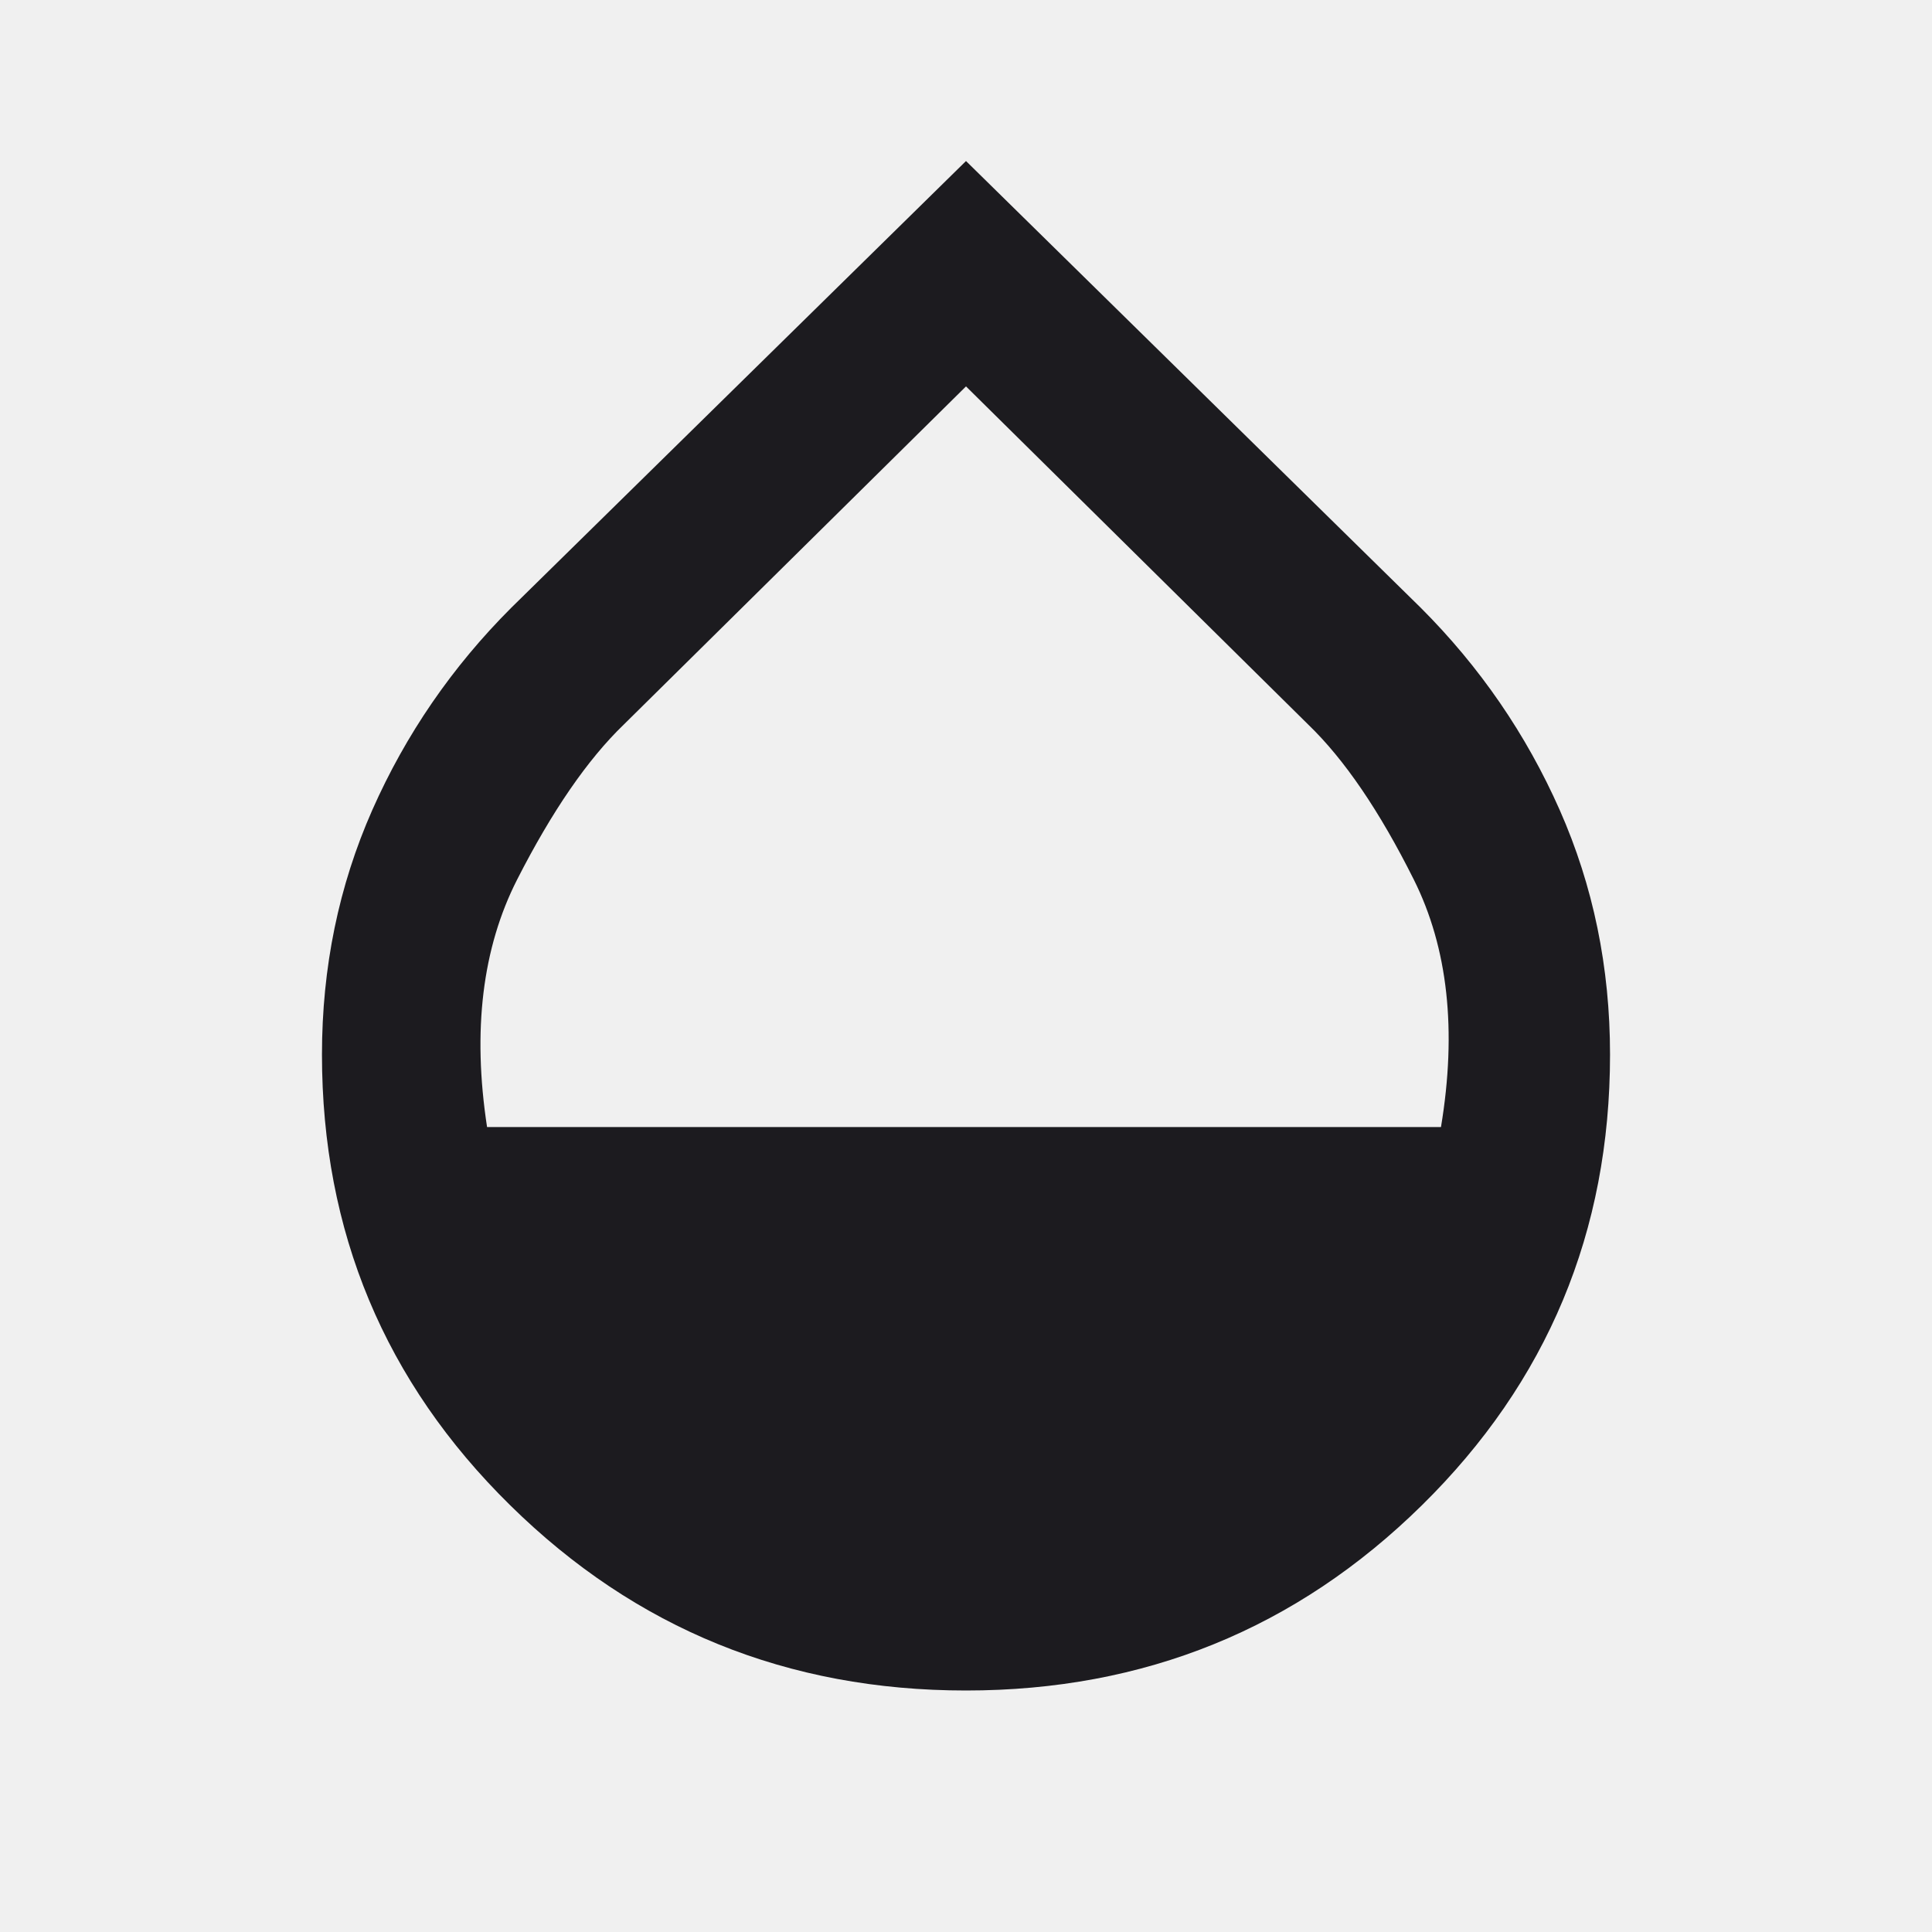
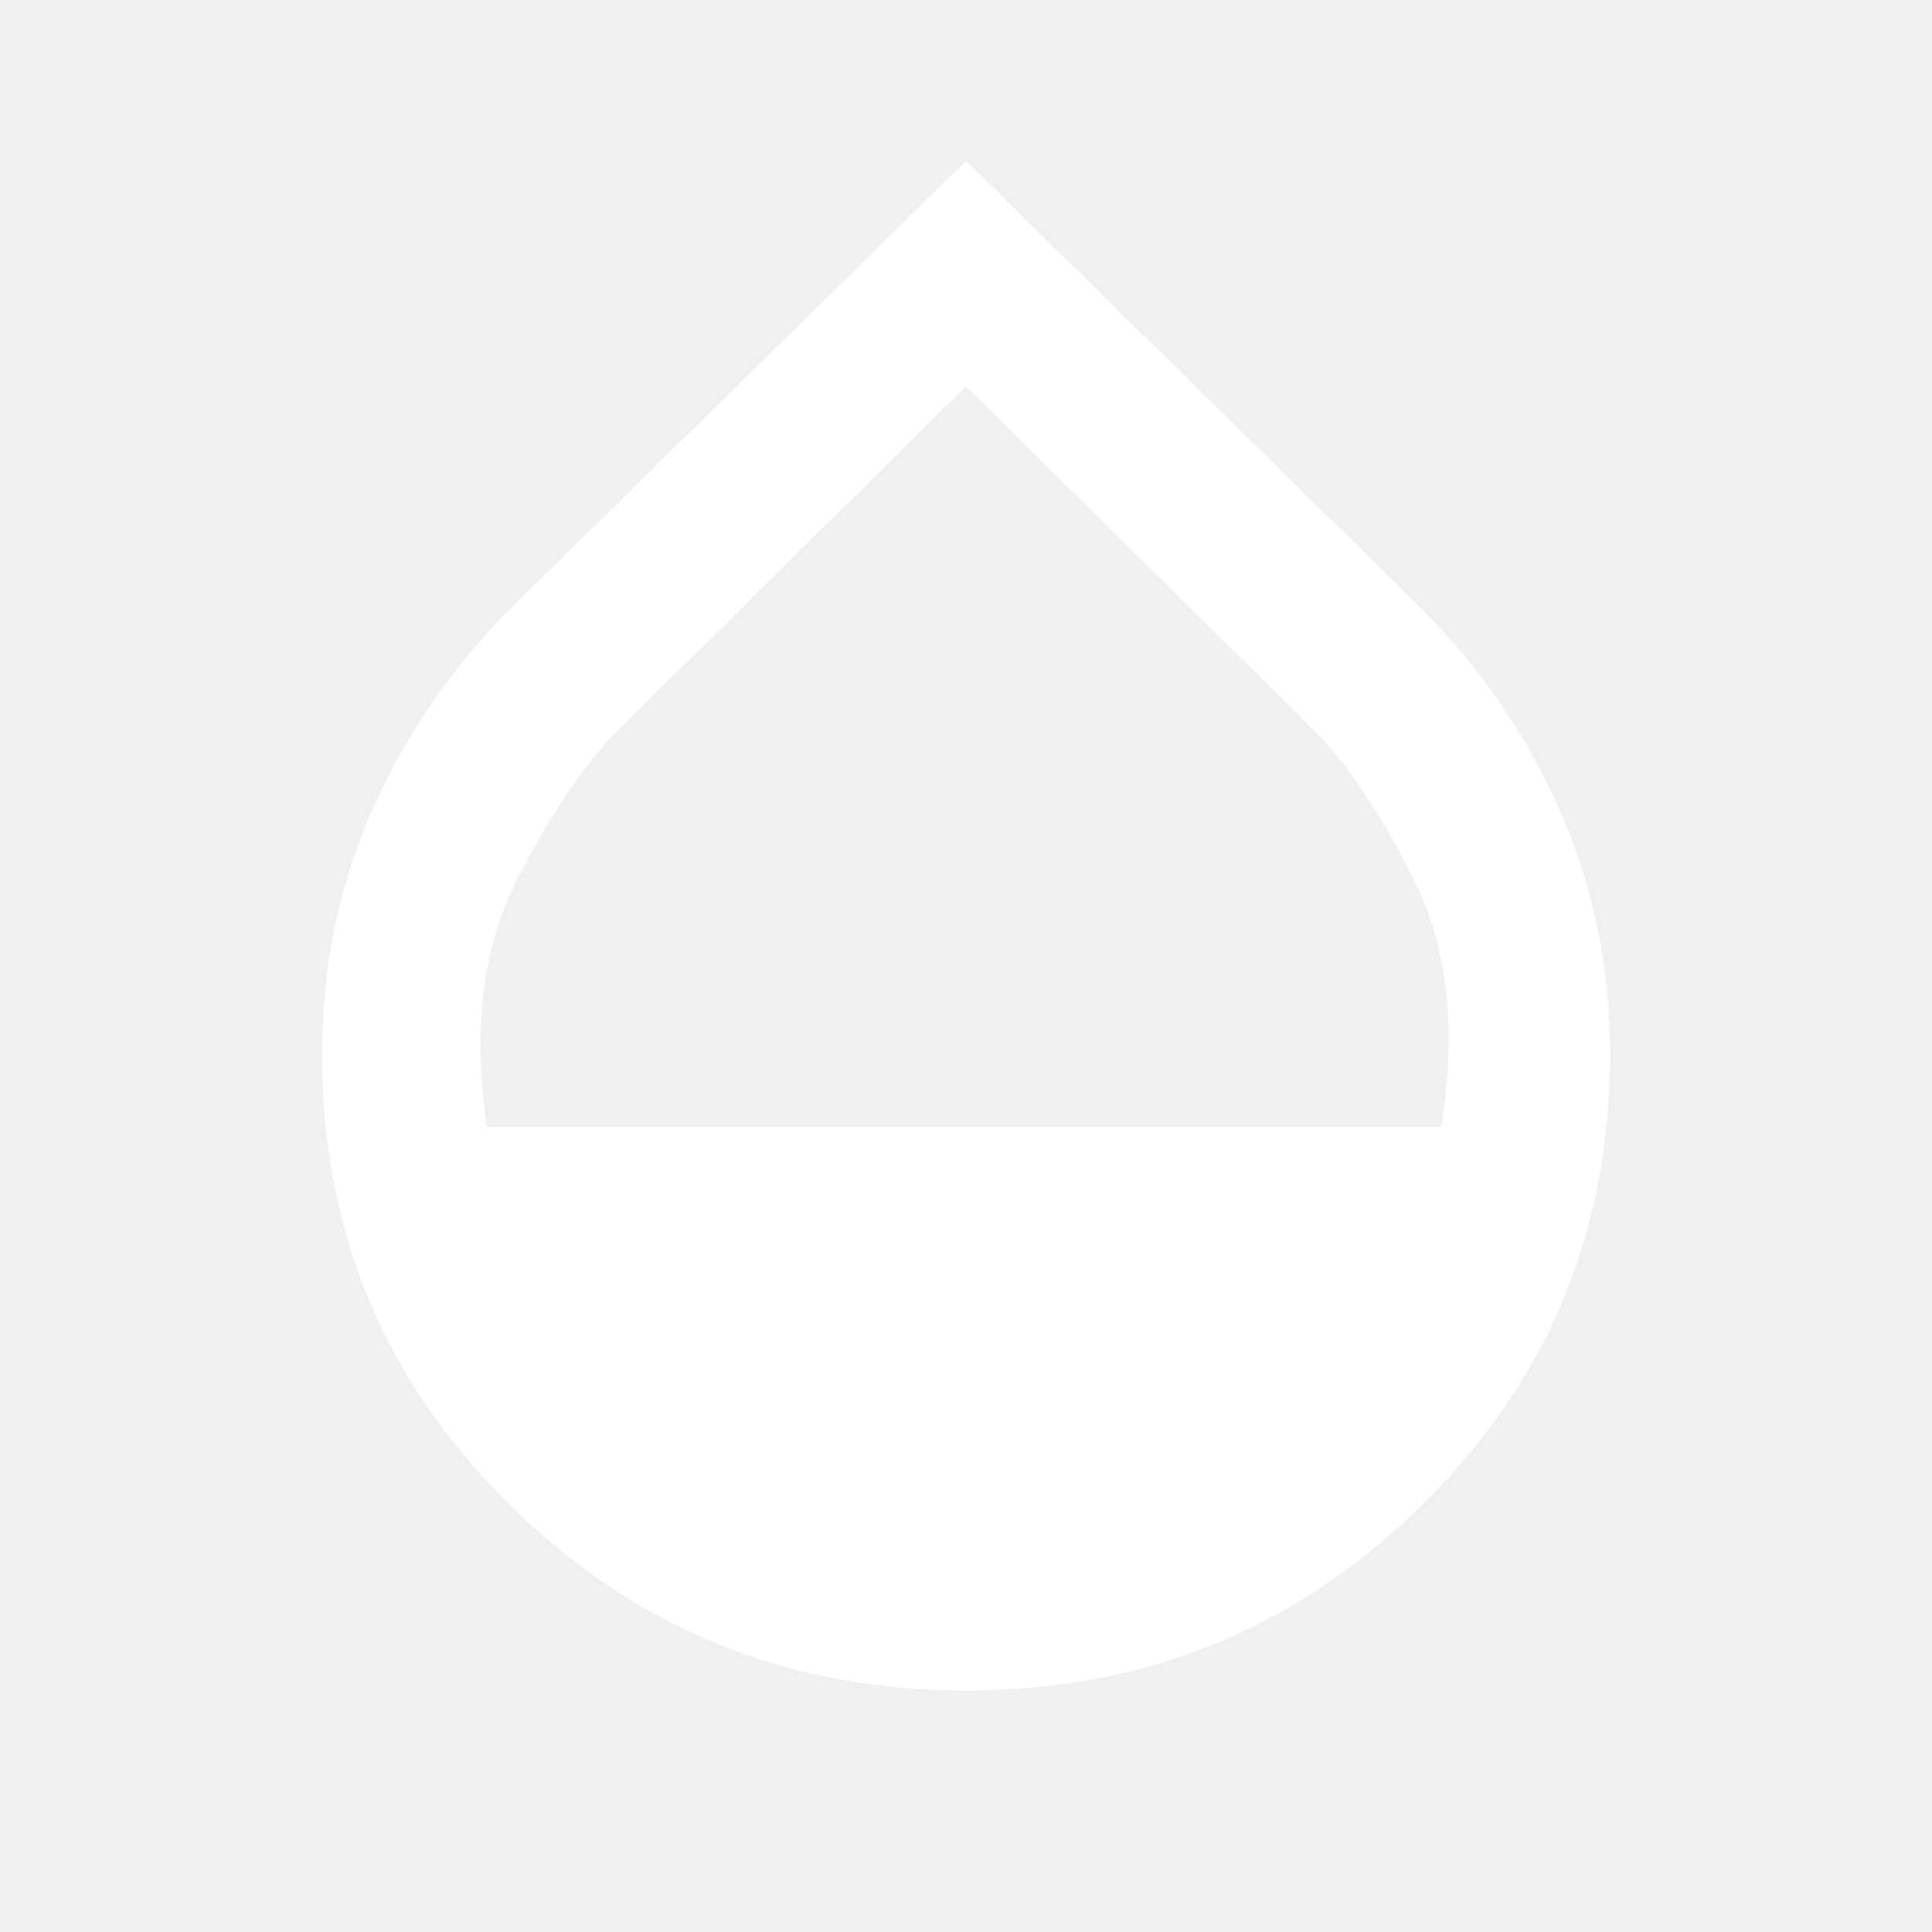
<svg xmlns="http://www.w3.org/2000/svg" width="20" height="20" viewBox="0 0 20 20" fill="none">
-   <mask id="mask0_16_32" style="mask-type:alpha" maskUnits="userSpaceOnUse" x="0" y="0" width="20" height="20">
+   <mask id="mask0_36_215" style="mask-type:alpha" maskUnits="userSpaceOnUse" x="0" y="0" width="20" height="20">
    <rect width="20" height="20" fill="#D9D9D9" />
  </mask>
-   <g mask="url(#mask0_16_32)">
-     <path d="M10 17.5C8.153 17.5 6.58 16.861 5.282 15.583C3.983 14.306 3.333 12.75 3.333 10.917C3.333 10.014 3.507 9.17 3.854 8.385C4.201 7.601 4.681 6.903 5.292 6.292L10 1.667L14.708 6.292C15.319 6.903 15.799 7.601 16.146 8.385C16.493 9.17 16.667 10.014 16.667 10.917C16.667 12.75 16.017 14.306 14.719 15.583C13.42 16.861 11.847 17.5 10 17.5ZM5.042 11.667H14.917C15.083 10.667 14.989 9.812 14.635 9.104C14.281 8.396 13.917 7.861 13.542 7.5L10 4L6.458 7.5C6.083 7.861 5.715 8.396 5.354 9.104C4.993 9.812 4.889 10.667 5.042 11.667Z" fill="#1C1B1F" />
+   <g mask="url(#mask0_36_215)">
+     <path d="M10 17.5C8.153 17.5 6.58 16.861 5.282 15.583C3.983 14.306 3.333 12.75 3.333 10.917C3.333 10.014 3.507 9.17 3.854 8.385C4.201 7.601 4.681 6.903 5.292 6.292L10 1.667L14.708 6.292C15.319 6.903 15.799 7.601 16.146 8.385C16.493 9.17 16.667 10.014 16.667 10.917C16.667 12.75 16.017 14.306 14.719 15.583C13.42 16.861 11.847 17.5 10 17.5ZM5.042 11.667H14.917C15.083 10.667 14.989 9.812 14.635 9.104C14.281 8.396 13.917 7.861 13.542 7.5L10 4L6.458 7.5C6.083 7.861 5.715 8.396 5.354 9.104C4.993 9.812 4.889 10.667 5.042 11.667Z" fill="white" />
  </g>
</svg>
